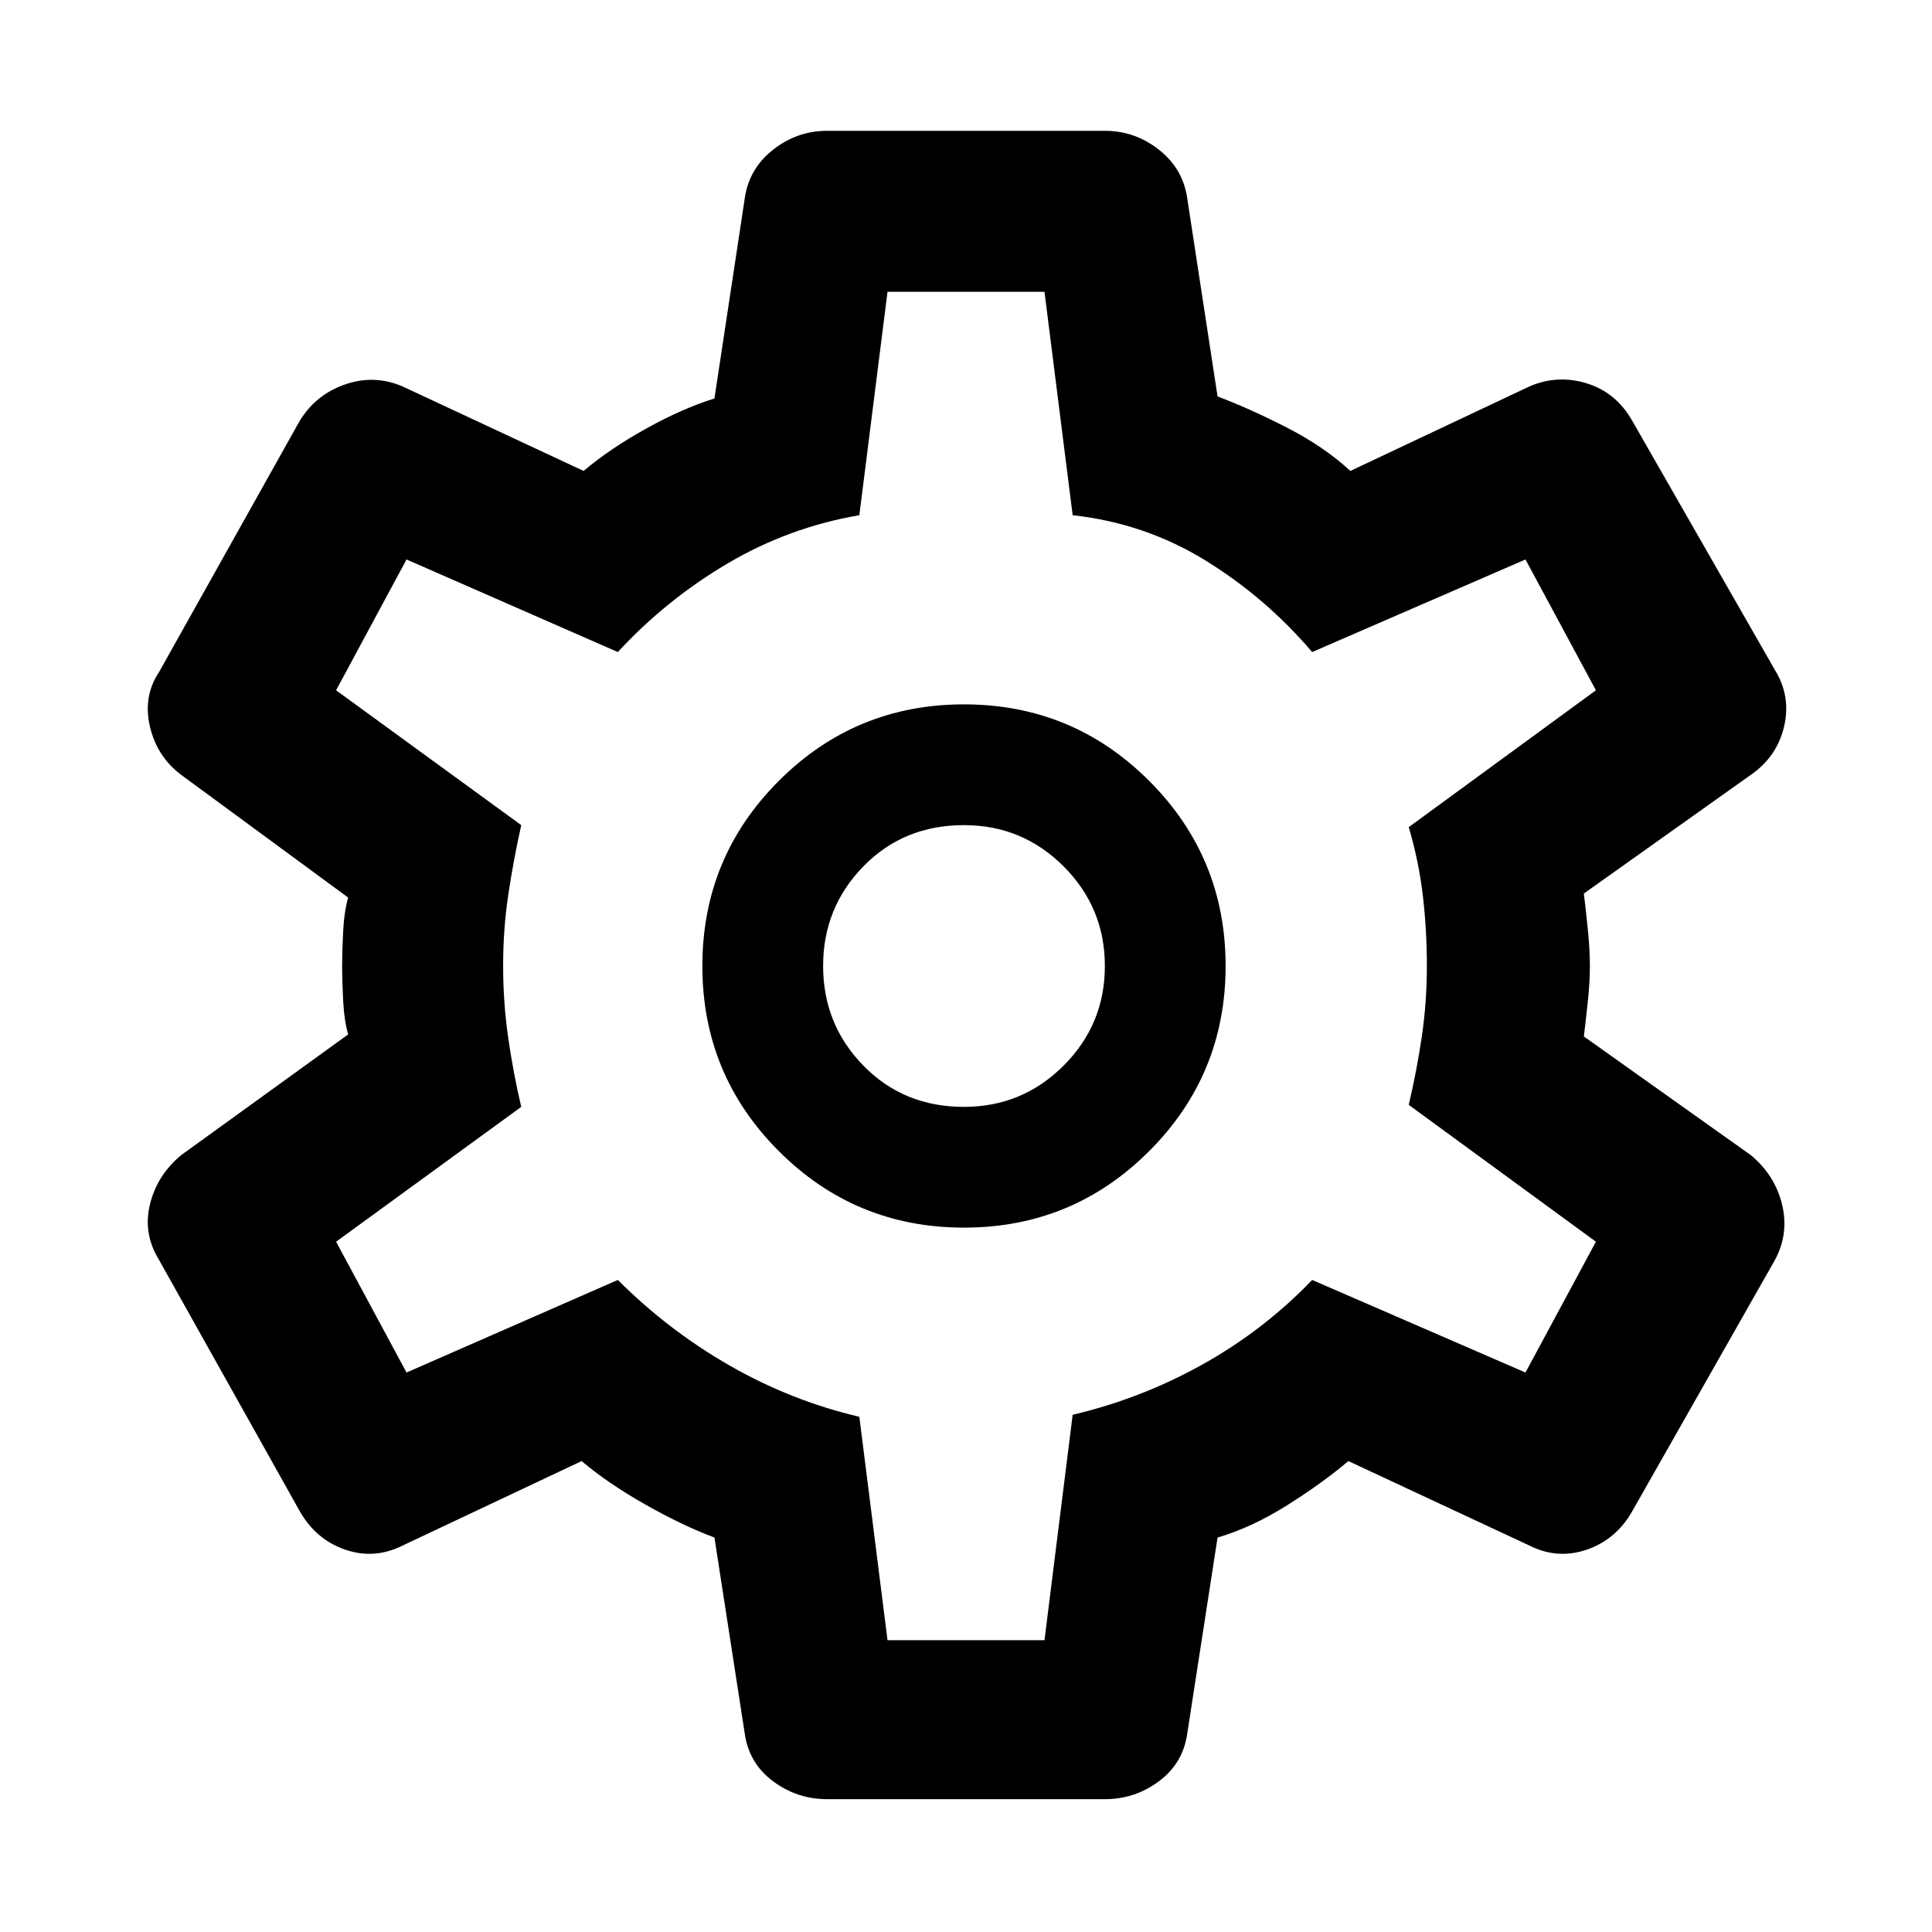
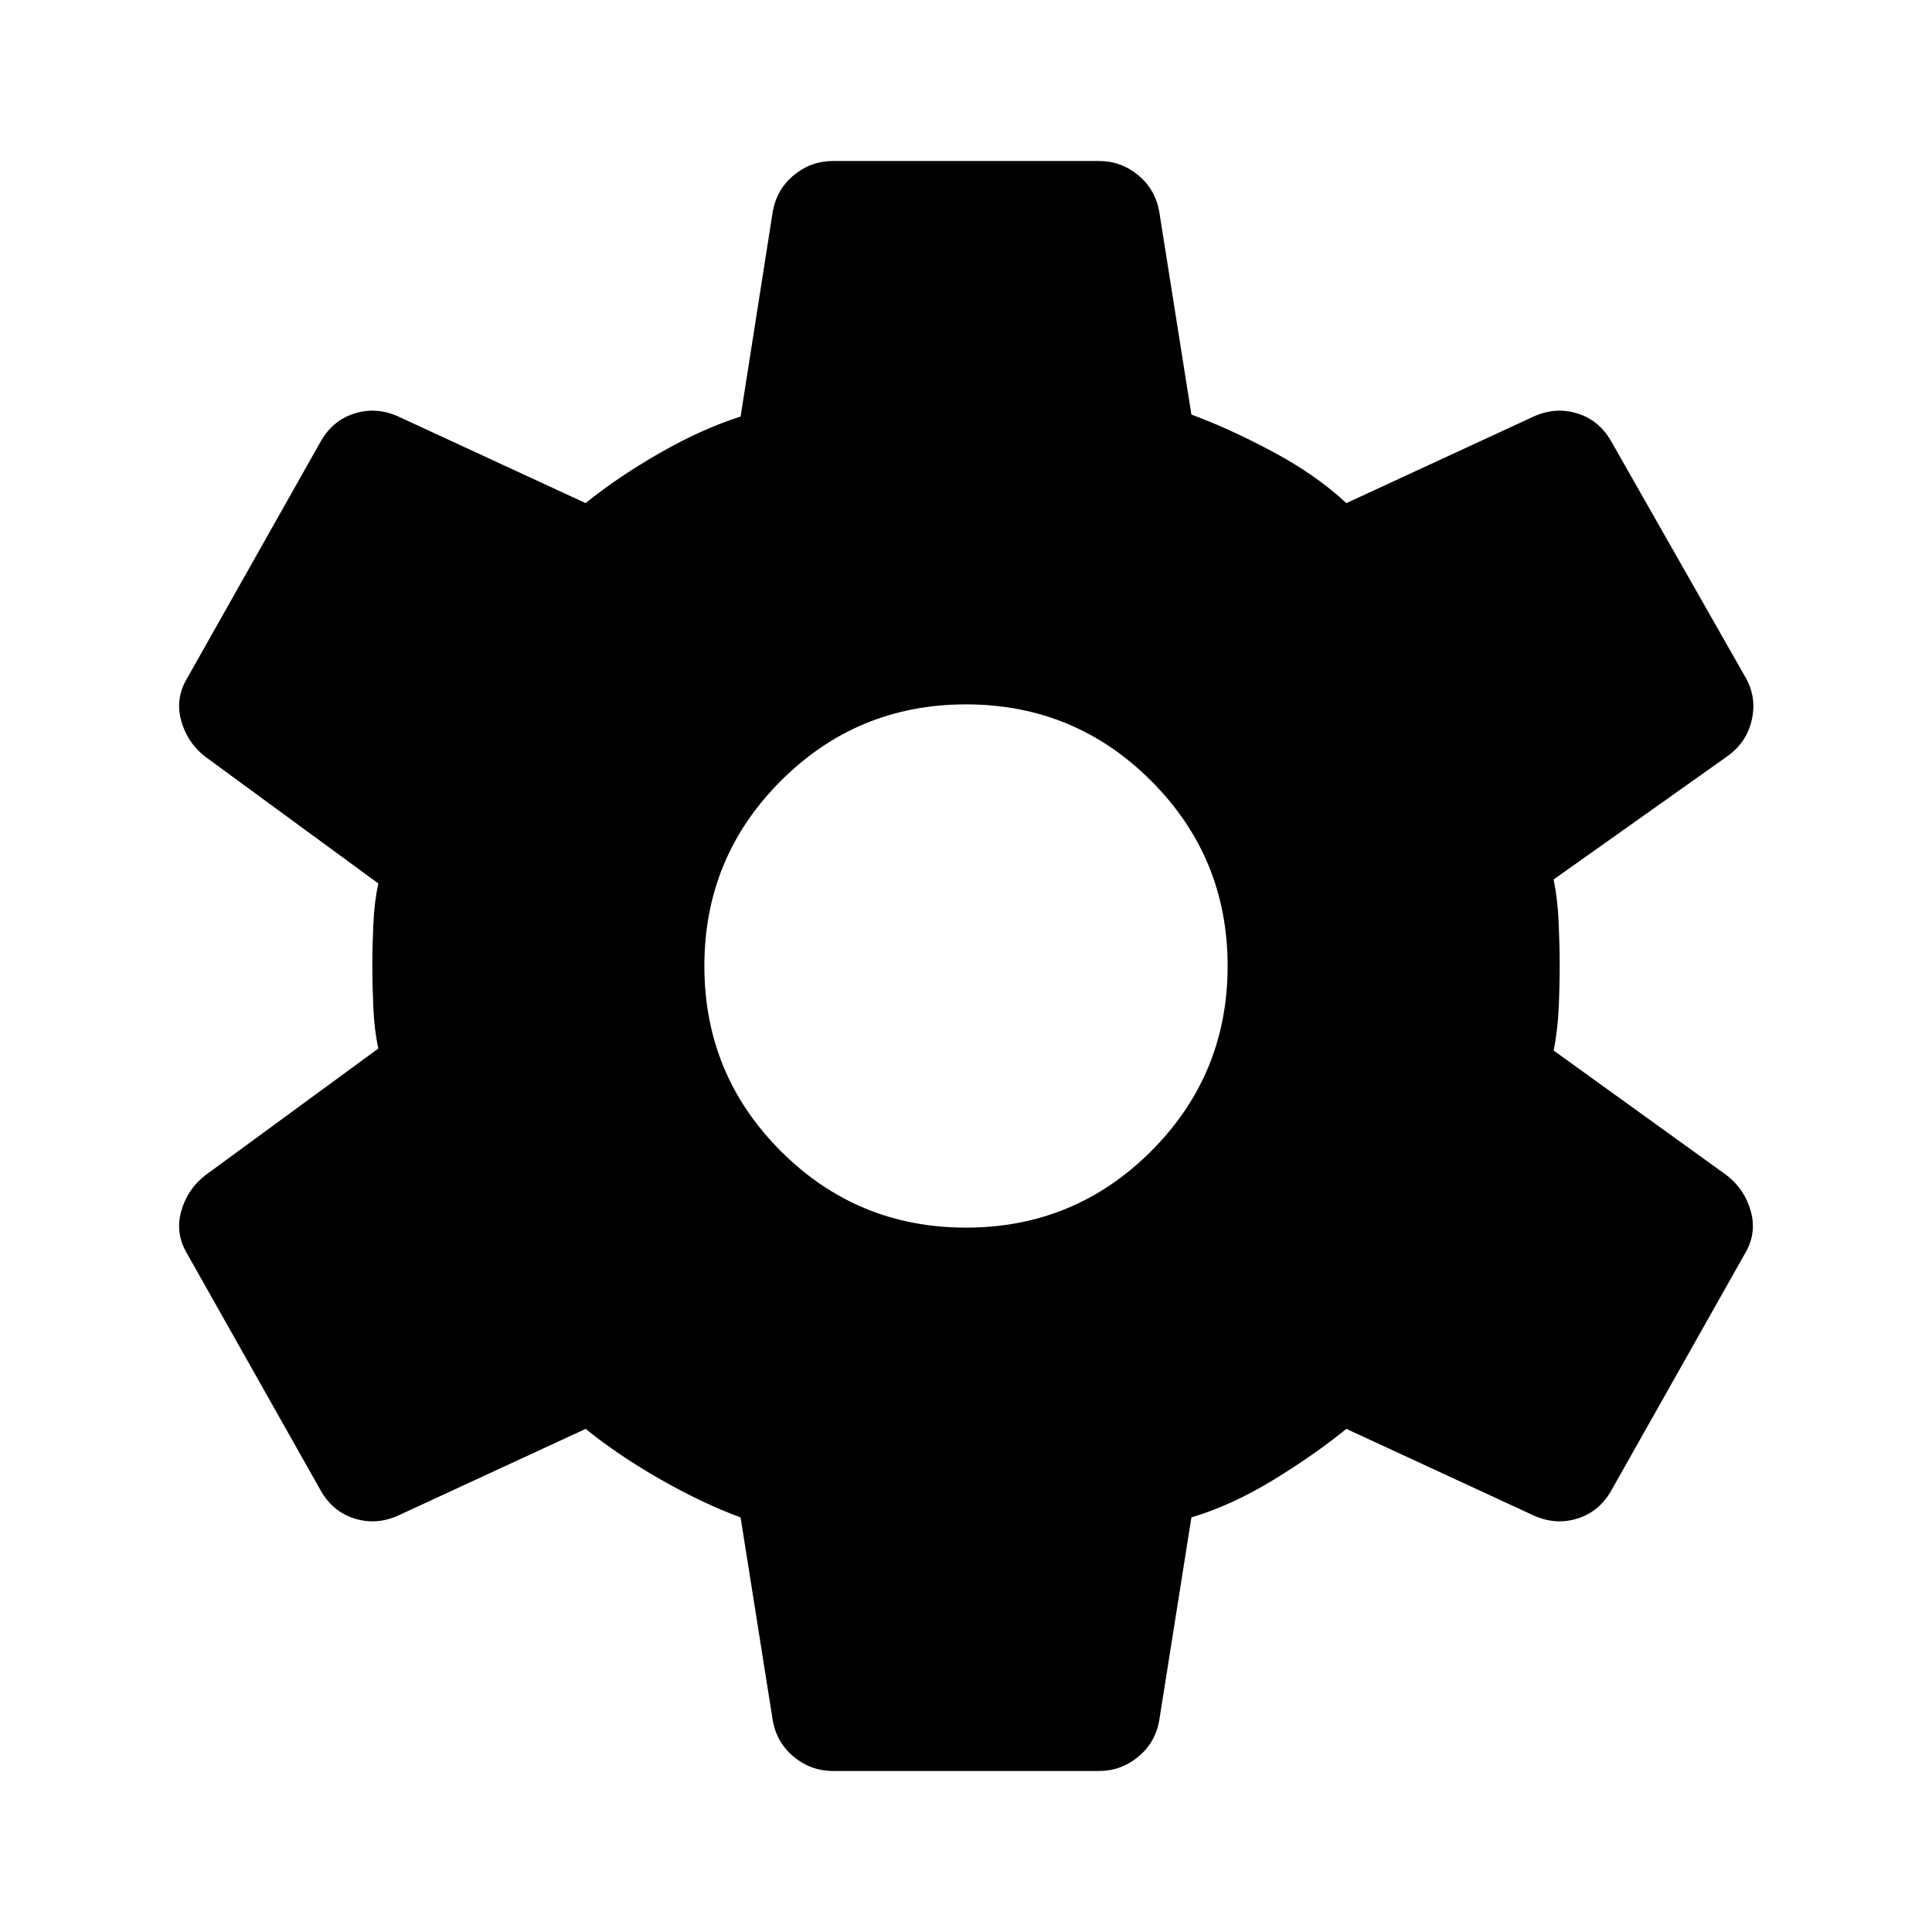
<svg xmlns="http://www.w3.org/2000/svg" height="48" width="48">
-   <path d="M27.45 44.7h-6.9q-.75 0-1.35-.45-.6-.45-.7-1.2l-.75-4.85q-.8-.3-1.725-.825-.925-.525-1.575-1.075L10 38.4q-.7.35-1.425.1-.725-.25-1.125-.95l-3.5-6.25q-.4-.65-.225-1.375Q3.9 29.2 4.5 28.7l4.15-3q-.1-.35-.125-.85-.025-.5-.025-.85t.025-.85q.025-.5.125-.85L4.5 19.25q-.6-.45-.775-1.2-.175-.75.225-1.35l3.5-6.25q.4-.65 1.125-.9T10 9.6l4.5 2.1q.65-.55 1.55-1.05t1.7-.75l.75-4.95q.1-.75.7-1.225.6-.475 1.35-.475h6.9q.75 0 1.35.475.6.475.7 1.225l.75 4.9q.8.3 1.725.775.925.475 1.575 1.075L38 9.6q.7-.3 1.425-.075.725.225 1.125.925l3.55 6.2q.4.65.225 1.4-.175.75-.825 1.2l-4.15 2.95q.05.4.1.9t.05.9q0 .4-.05.875t-.1.875l4.15 2.95q.6.5.775 1.225.175.725-.175 1.375l-3.55 6.25q-.4.7-1.125.95T38 38.4l-4.5-2.1q-.65.55-1.525 1.1-.875.55-1.725.8l-.75 4.85q-.1.75-.7 1.2-.6.45-1.35.45Zm-3.5-14.2q2.7 0 4.6-1.9 1.9-1.9 1.9-4.6 0-2.7-1.9-4.6-1.9-1.9-4.6-1.9-2.7 0-4.6 1.9-1.9 1.9-1.9 4.6 0 2.7 1.9 4.6 1.9 1.9 4.6 1.9Zm0-3q-1.5 0-2.5-1.025t-1-2.475q0-1.45 1-2.475 1-1.025 2.5-1.025 1.45 0 2.475 1.025Q27.45 22.55 27.45 24q0 1.45-1.025 2.475Q25.4 27.5 23.95 27.5ZM24 24Zm-1.95 16.75h3.9l.7-5.6q1.7-.4 3.225-1.25 1.525-.85 2.725-2.1l5.3 2.3 1.75-3.25-4.65-3.4q.2-.85.325-1.7T35.45 24q0-.9-.1-1.75t-.35-1.7l4.65-3.4-1.75-3.25-5.3 2.3q-1.15-1.35-2.65-2.275-1.5-.925-3.3-1.125l-.7-5.55h-3.9l-.7 5.55q-1.75.3-3.275 1.2-1.525.9-2.725 2.2l-5.25-2.3-1.75 3.25 4.6 3.35q-.2.9-.325 1.75T12.5 24q0 .9.125 1.775.125.875.325 1.725l-4.6 3.35 1.75 3.25 5.25-2.3q1.25 1.25 2.775 2.125T21.35 35.2Z" />
+   <path fill="currentColor" d="M27.3 44h-6.6q-.55 0-.975-.35-.425-.35-.525-.9l-.8-5.05q-.95-.35-2-.95t-1.85-1.25L9.9 37.65q-.55.25-1.1.075T7.95 37l-3.3-5.85q-.3-.5-.15-1.05t.6-.9l4.3-3.15q-.1-.45-.125-1.025Q9.25 24.45 9.25 24q0-.45.025-1.025T9.4 21.95L5.1 18.8q-.45-.35-.6-.9-.15-.55.15-1.05L7.95 11q.3-.55.85-.725.55-.175 1.1.075l4.65 2.15q.8-.65 1.85-1.25t2-.9l.8-5.1q.1-.55.525-.9Q20.15 4 20.7 4h6.6q.55 0 .975.35.425.35.525.9l.8 5.05q.95.35 2.025.925Q32.7 11.8 33.45 12.5l4.65-2.15q.55-.25 1.1-.075t.85.725l3.3 5.8q.3.5.175 1.075t-.625.925l-4.3 3.05q.1.5.125 1.075.025.575.025 1.075t-.025 1.05q-.025.55-.125 1.05l4.3 3.1q.45.35.6.9.15.55-.15 1.05L40.05 37q-.3.55-.85.725-.55.175-1.1-.075l-4.65-2.15q-.8.65-1.825 1.275-1.025.625-2.025.925l-.8 5.05q-.1.55-.525.9-.425.35-.975.35ZM24 30.5q2.7 0 4.6-1.9 1.9-1.9 1.9-4.6 0-2.7-1.9-4.6-1.9-1.9-4.6-1.9-2.7 0-4.6 1.9-1.9 1.9-1.9 4.6 0 2.7 1.9 4.6 1.9 1.9 4.6 1.9Z" />
</svg>
